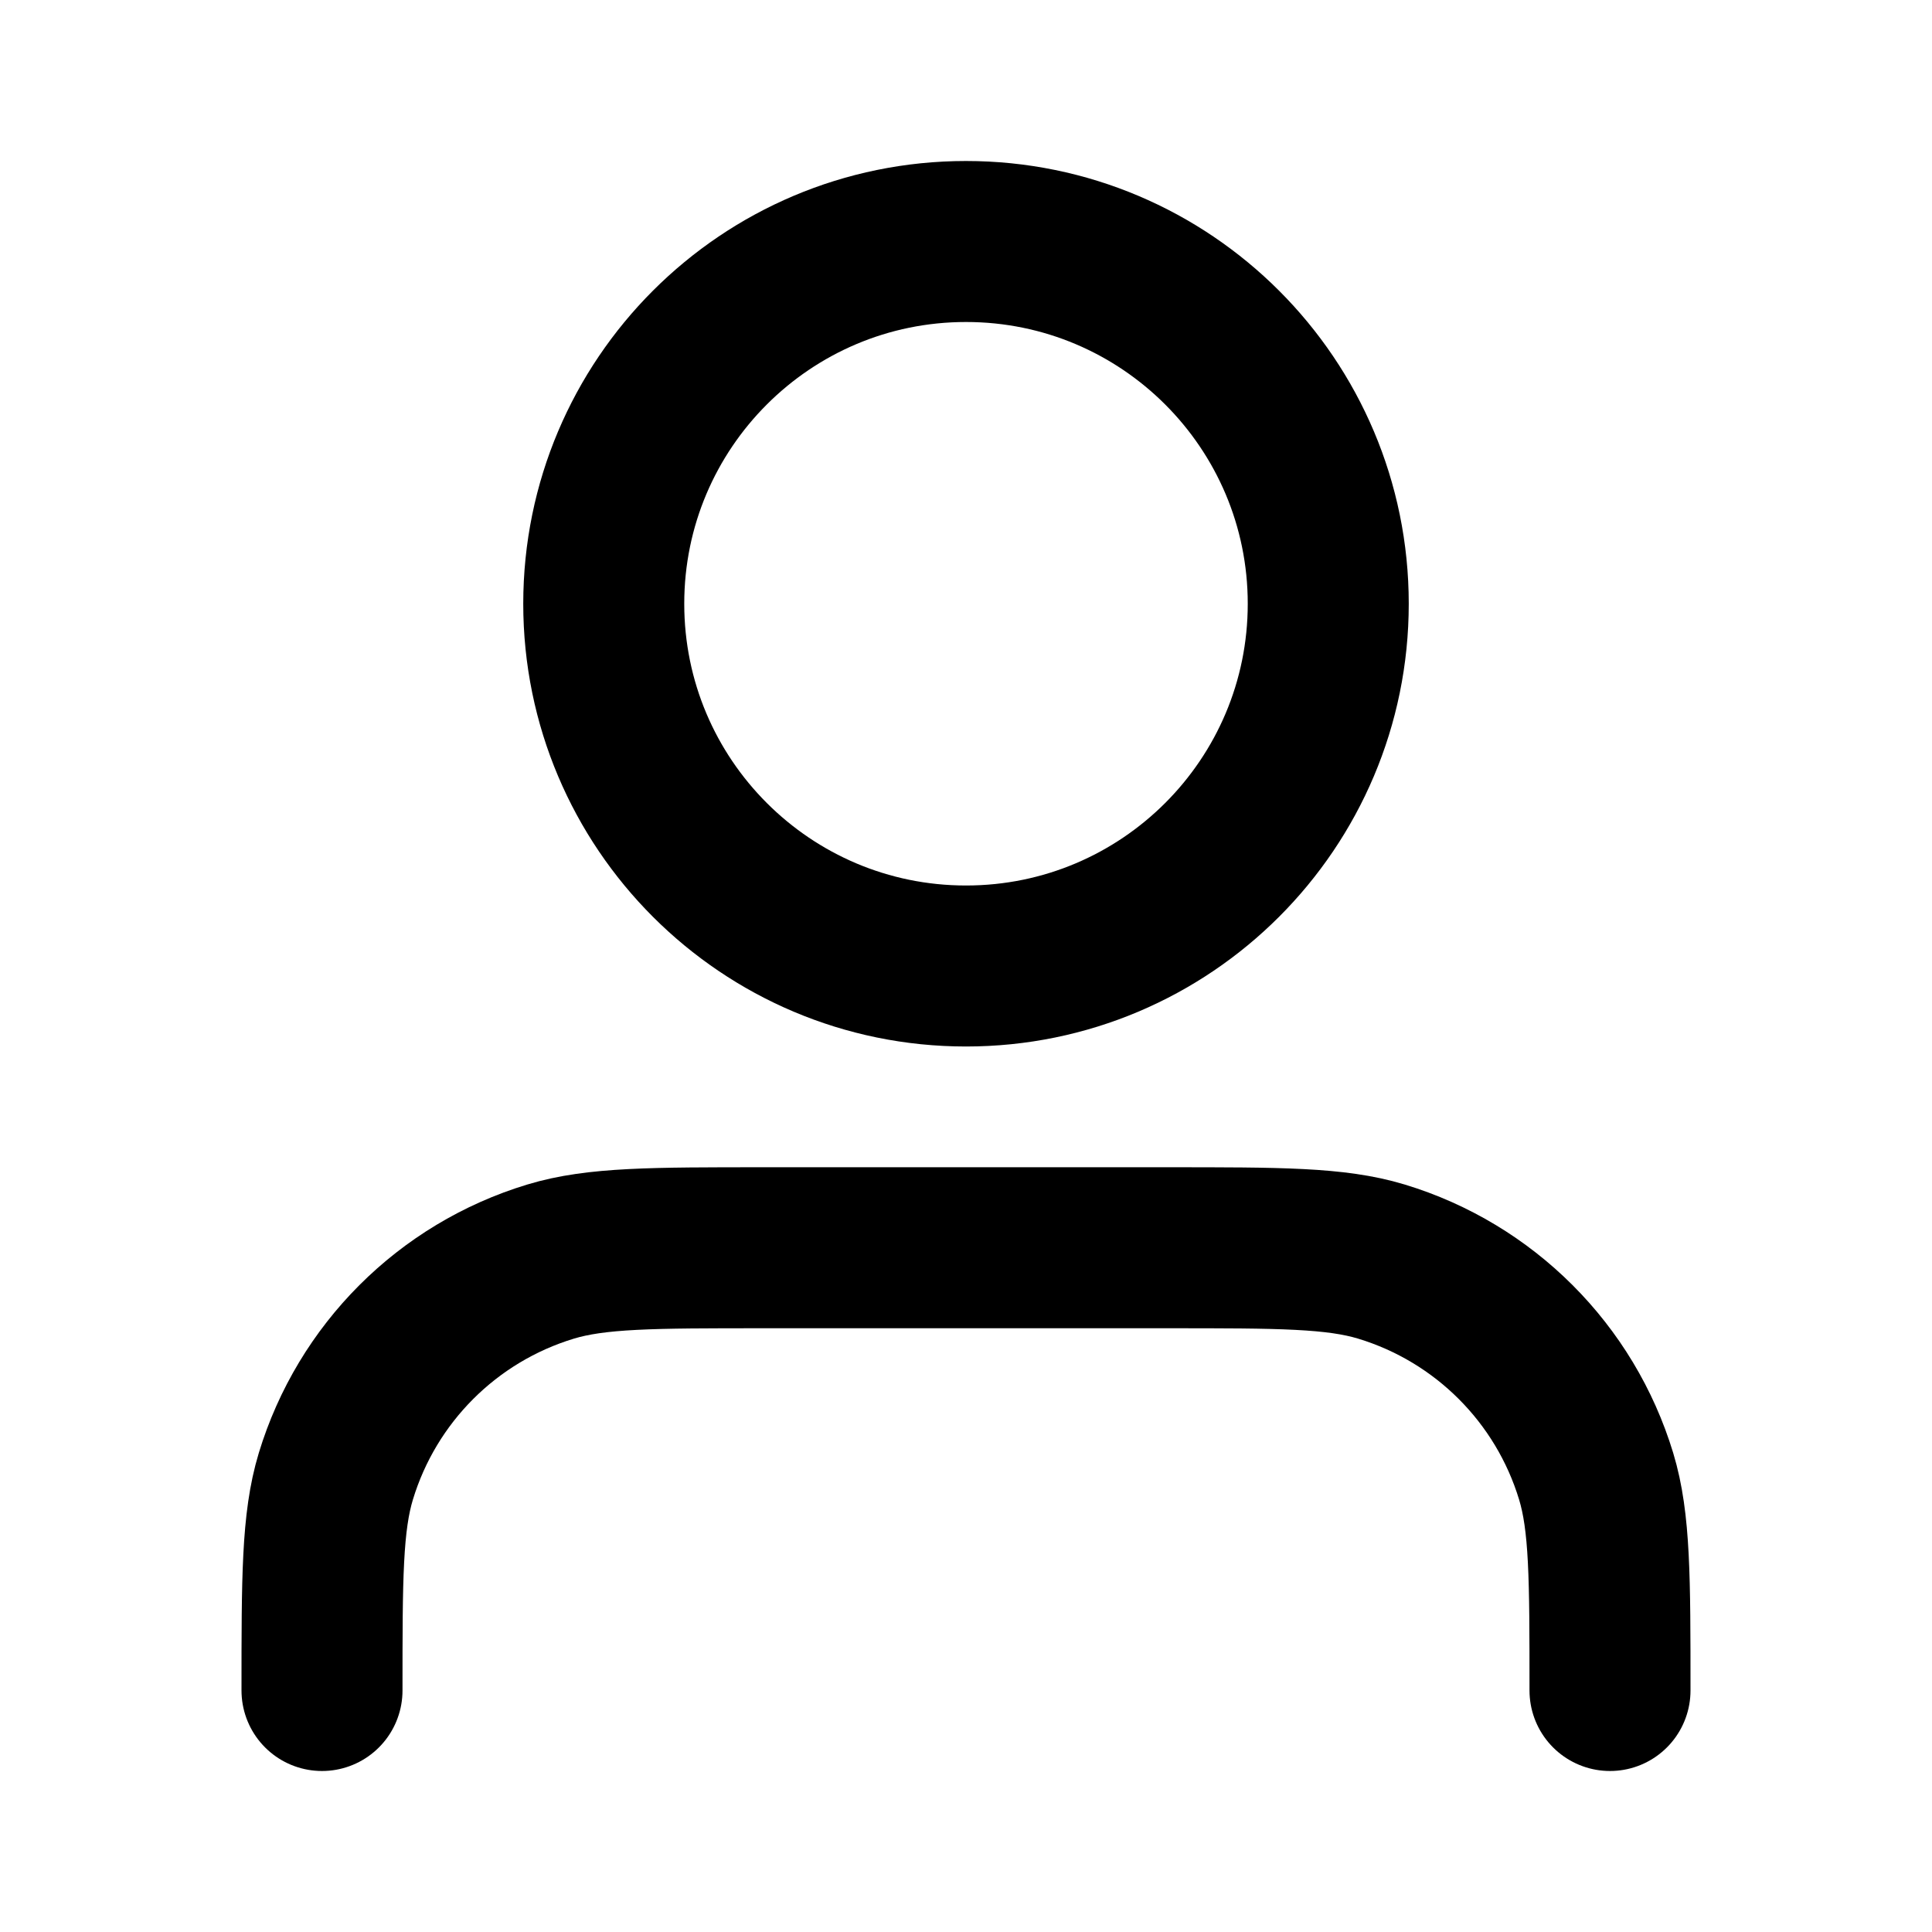
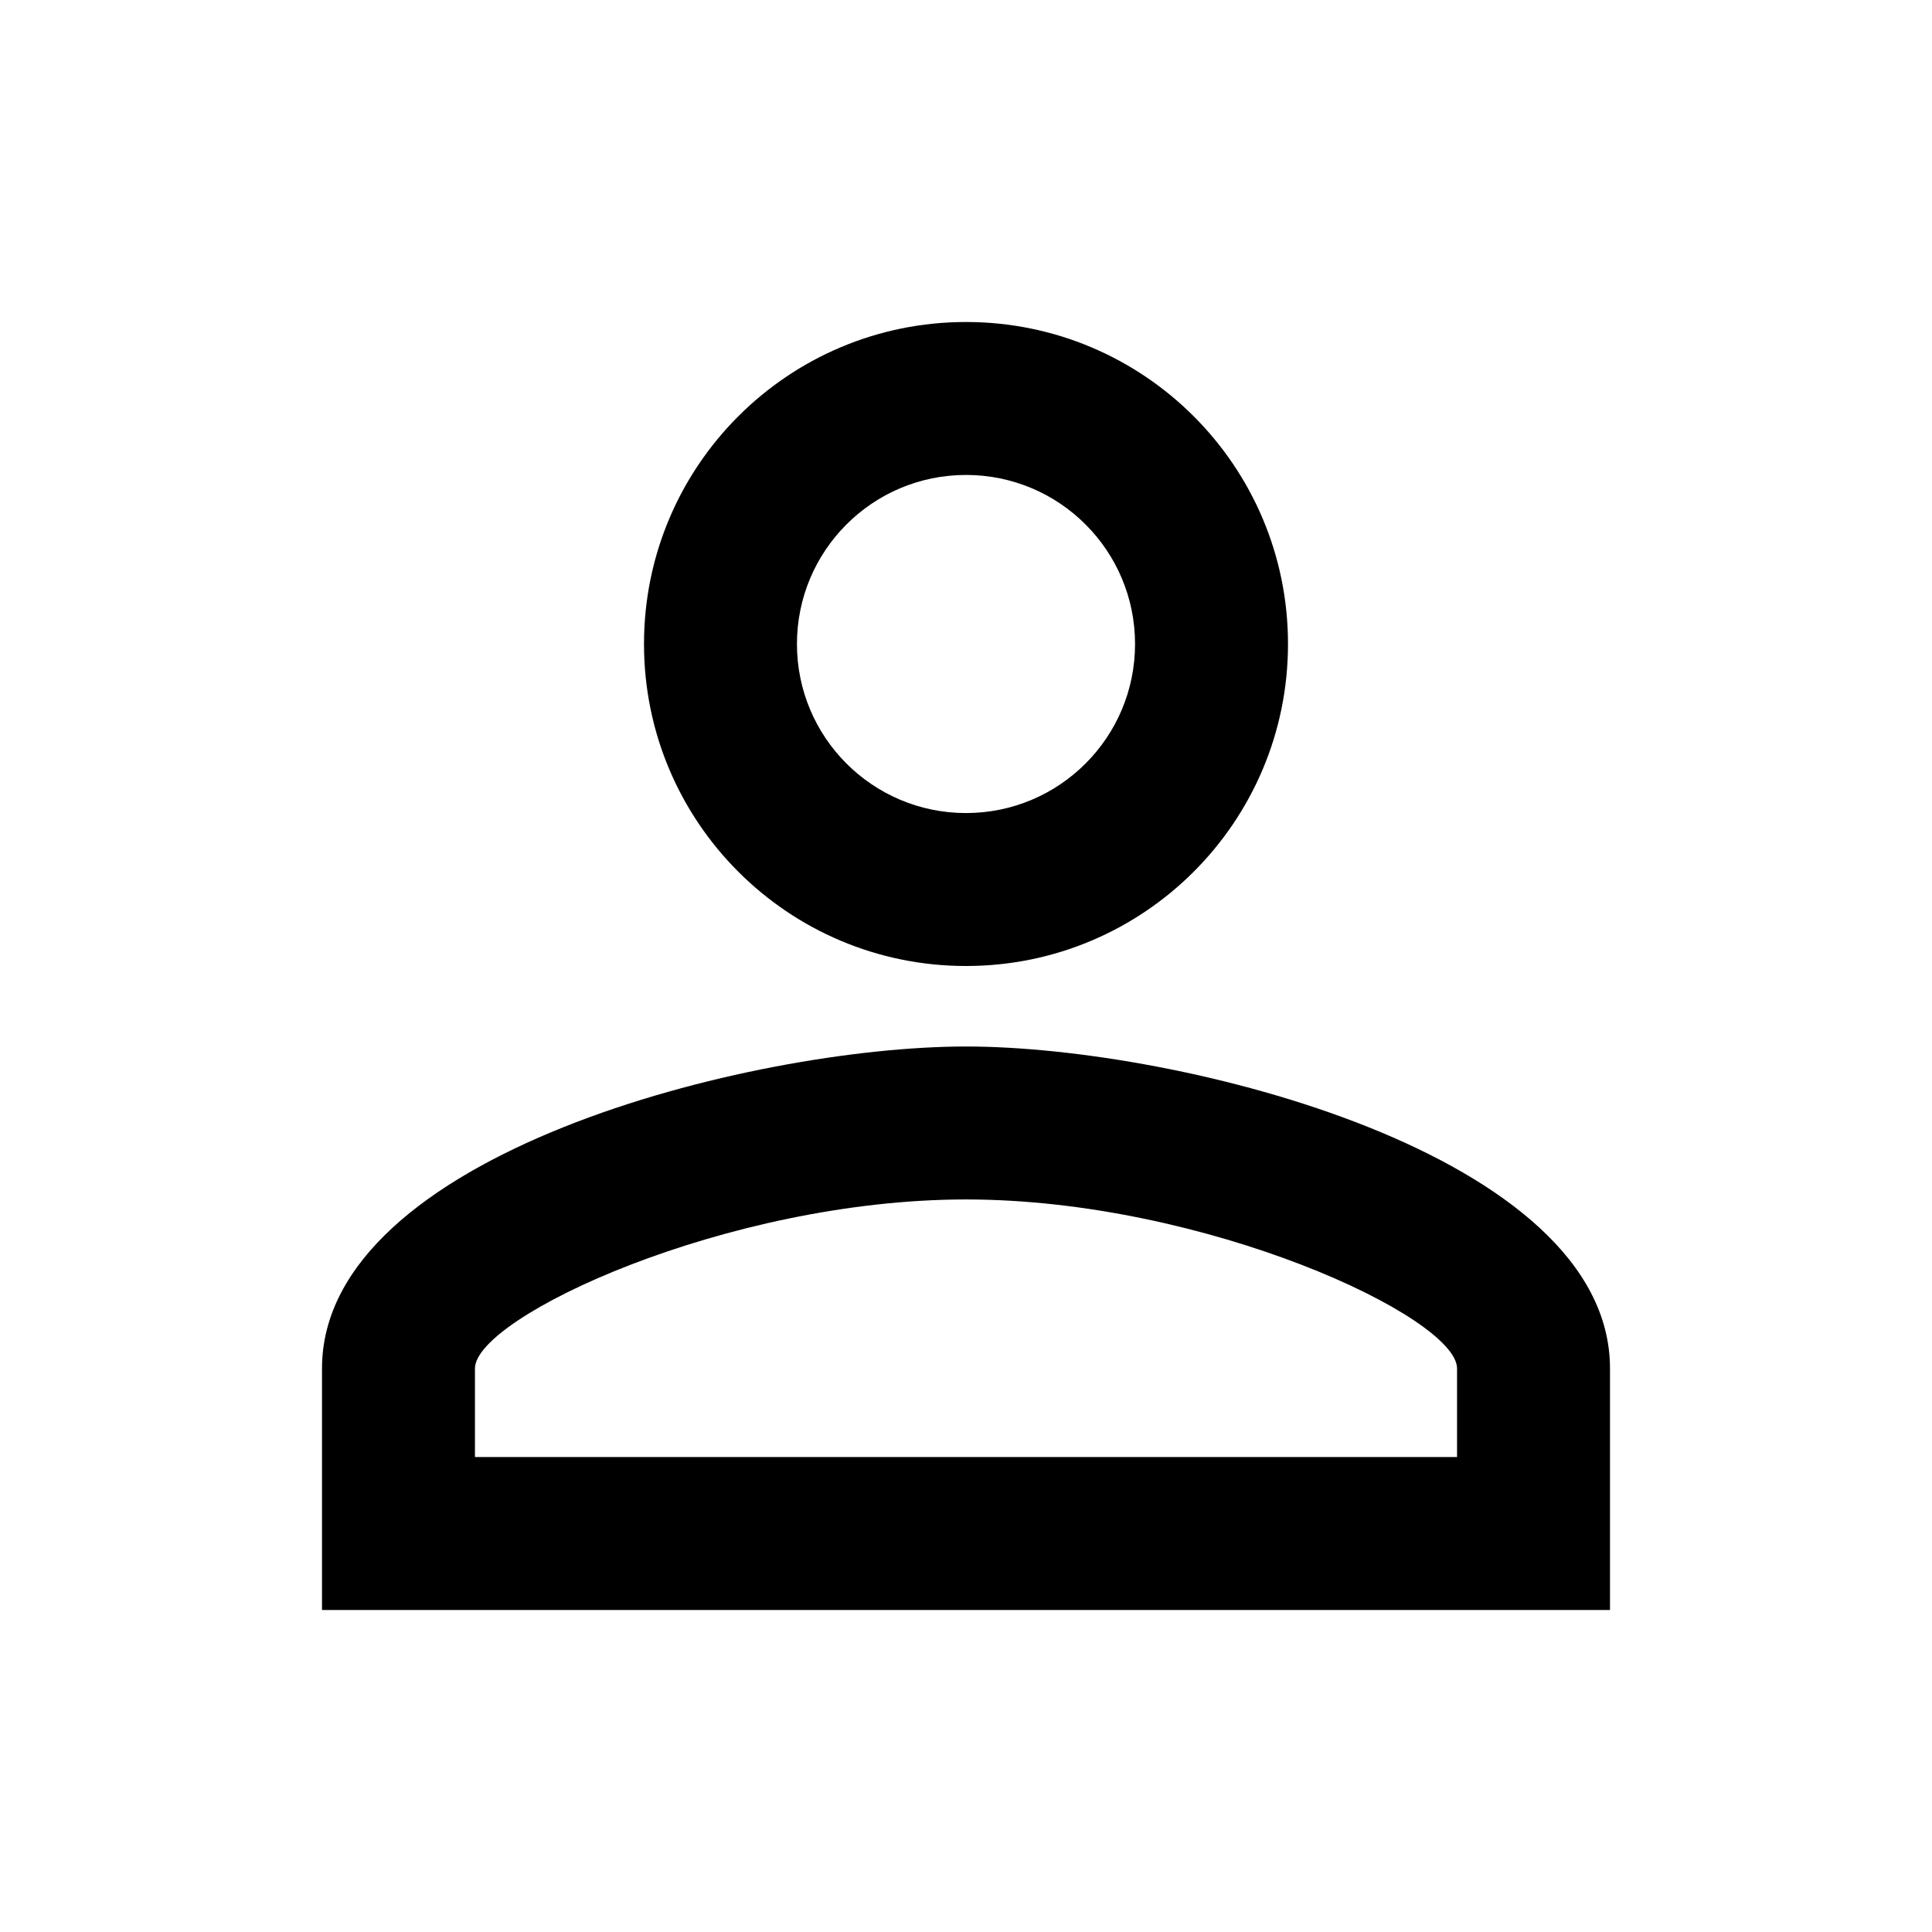
- <svg xmlns="http://www.w3.org/2000/svg" width="100%" height="100%" viewBox="0 0 24 24" fill="none">
-   <path d="M20 21C20 19.604 20 18.907 19.828 18.339C19.44 17.061 18.439 16.06 17.161 15.672C16.593 15.5 15.896 15.5 14.5 15.5H9.5C8.104 15.5 7.407 15.5 6.839 15.672C5.56 16.06 4.56 17.061 4.172 18.339C4 18.907 4 19.604 4 21M16.5 7.5C16.5 9.985 14.485 12 12 12C9.515 12 7.5 9.985 7.5 7.5C7.5 5.015 9.515 3 12 3C14.485 3 16.5 5.015 16.5 7.5Z" stroke="currentColor" stroke-width="2" stroke-linecap="round" stroke-linejoin="round" />
+ <svg xmlns="http://www.w3.org/2000/svg" height="24px" viewBox="0 0 24 24" width="24px" fill="#000000">
+   <path d="M0 0h24v24H0z" fill="none" />
+   <path d="M12 5.9c1.16 0 2.1.94 2.1 2.1s-.94 2.1-2.1 2.1S9.9 9.16 9.9 8s.94-2.1 2.1-2.1m0 9c2.97 0 6.1 1.46 6.1 2.1v1.1H5.9V17c0-.64 3.13-2.1 6.1-2.1M12 4C9.79 4 8 5.79 8 8s1.79 4 4 4 4-1.79 4-4-1.79-4-4-4zm0 9c-2.67 0-8 1.34-8 4v3h16v-3c0-2.66-5.33-4-8-4z" />
</svg>
